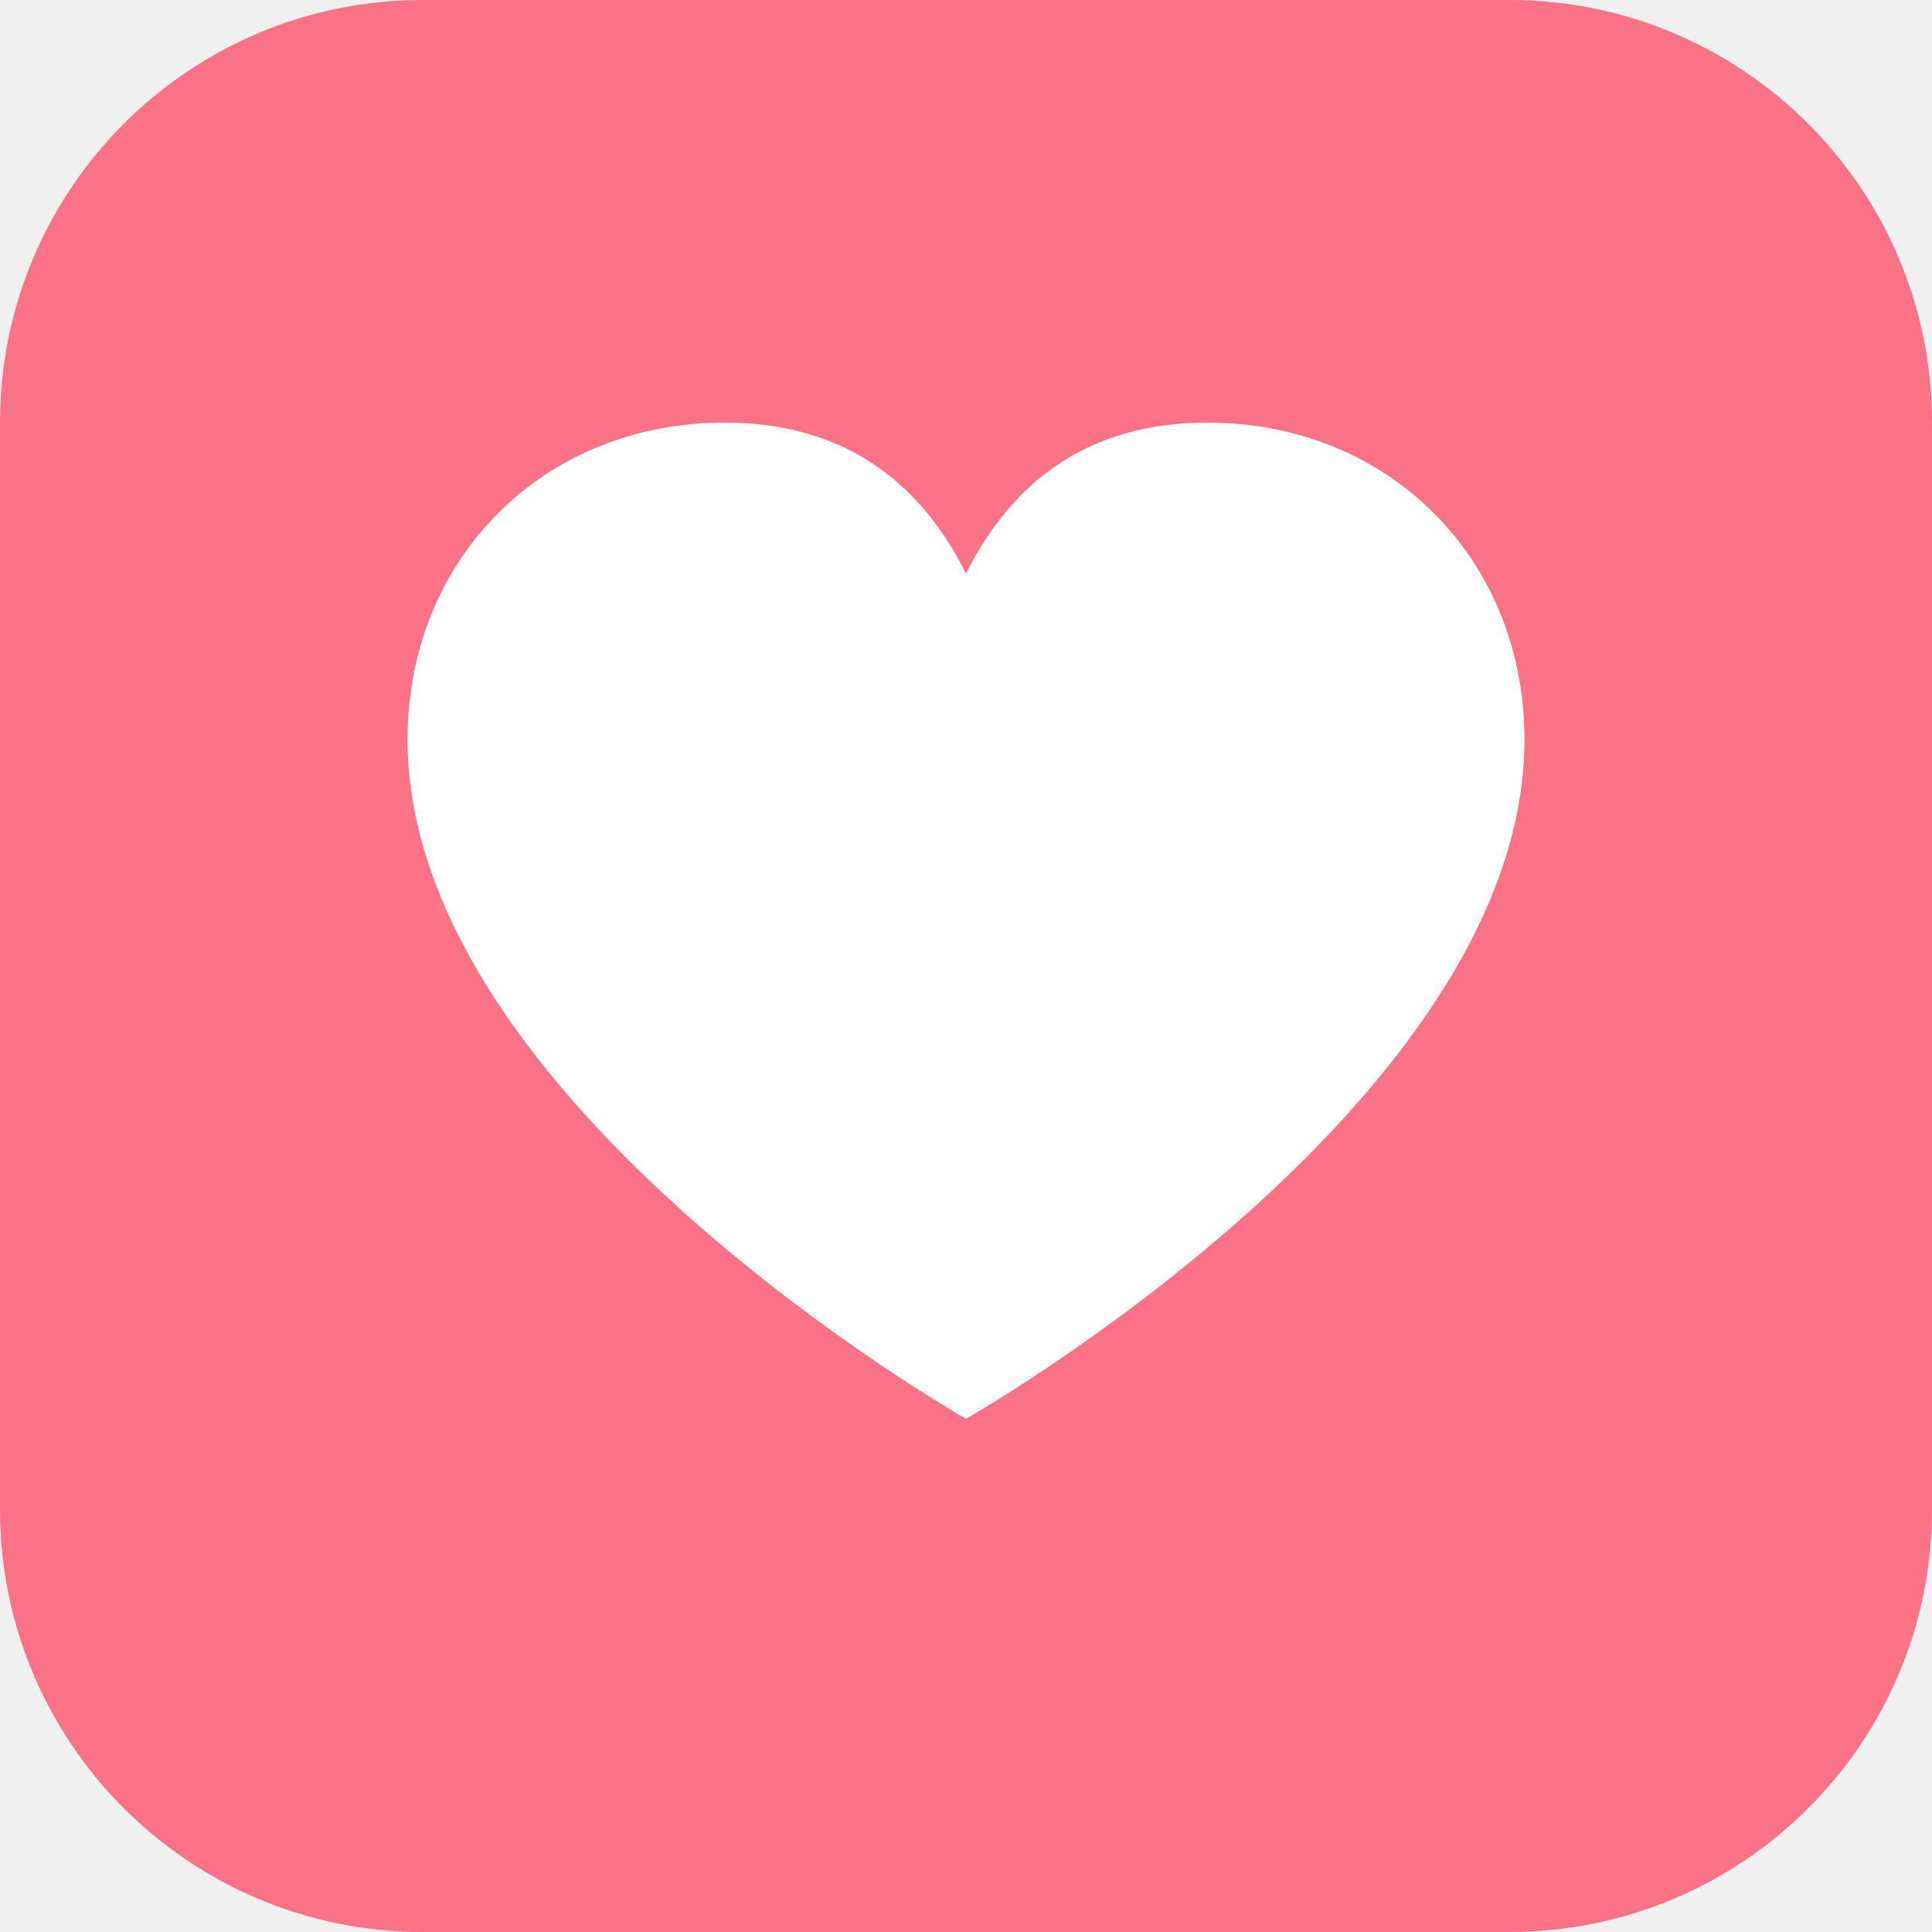
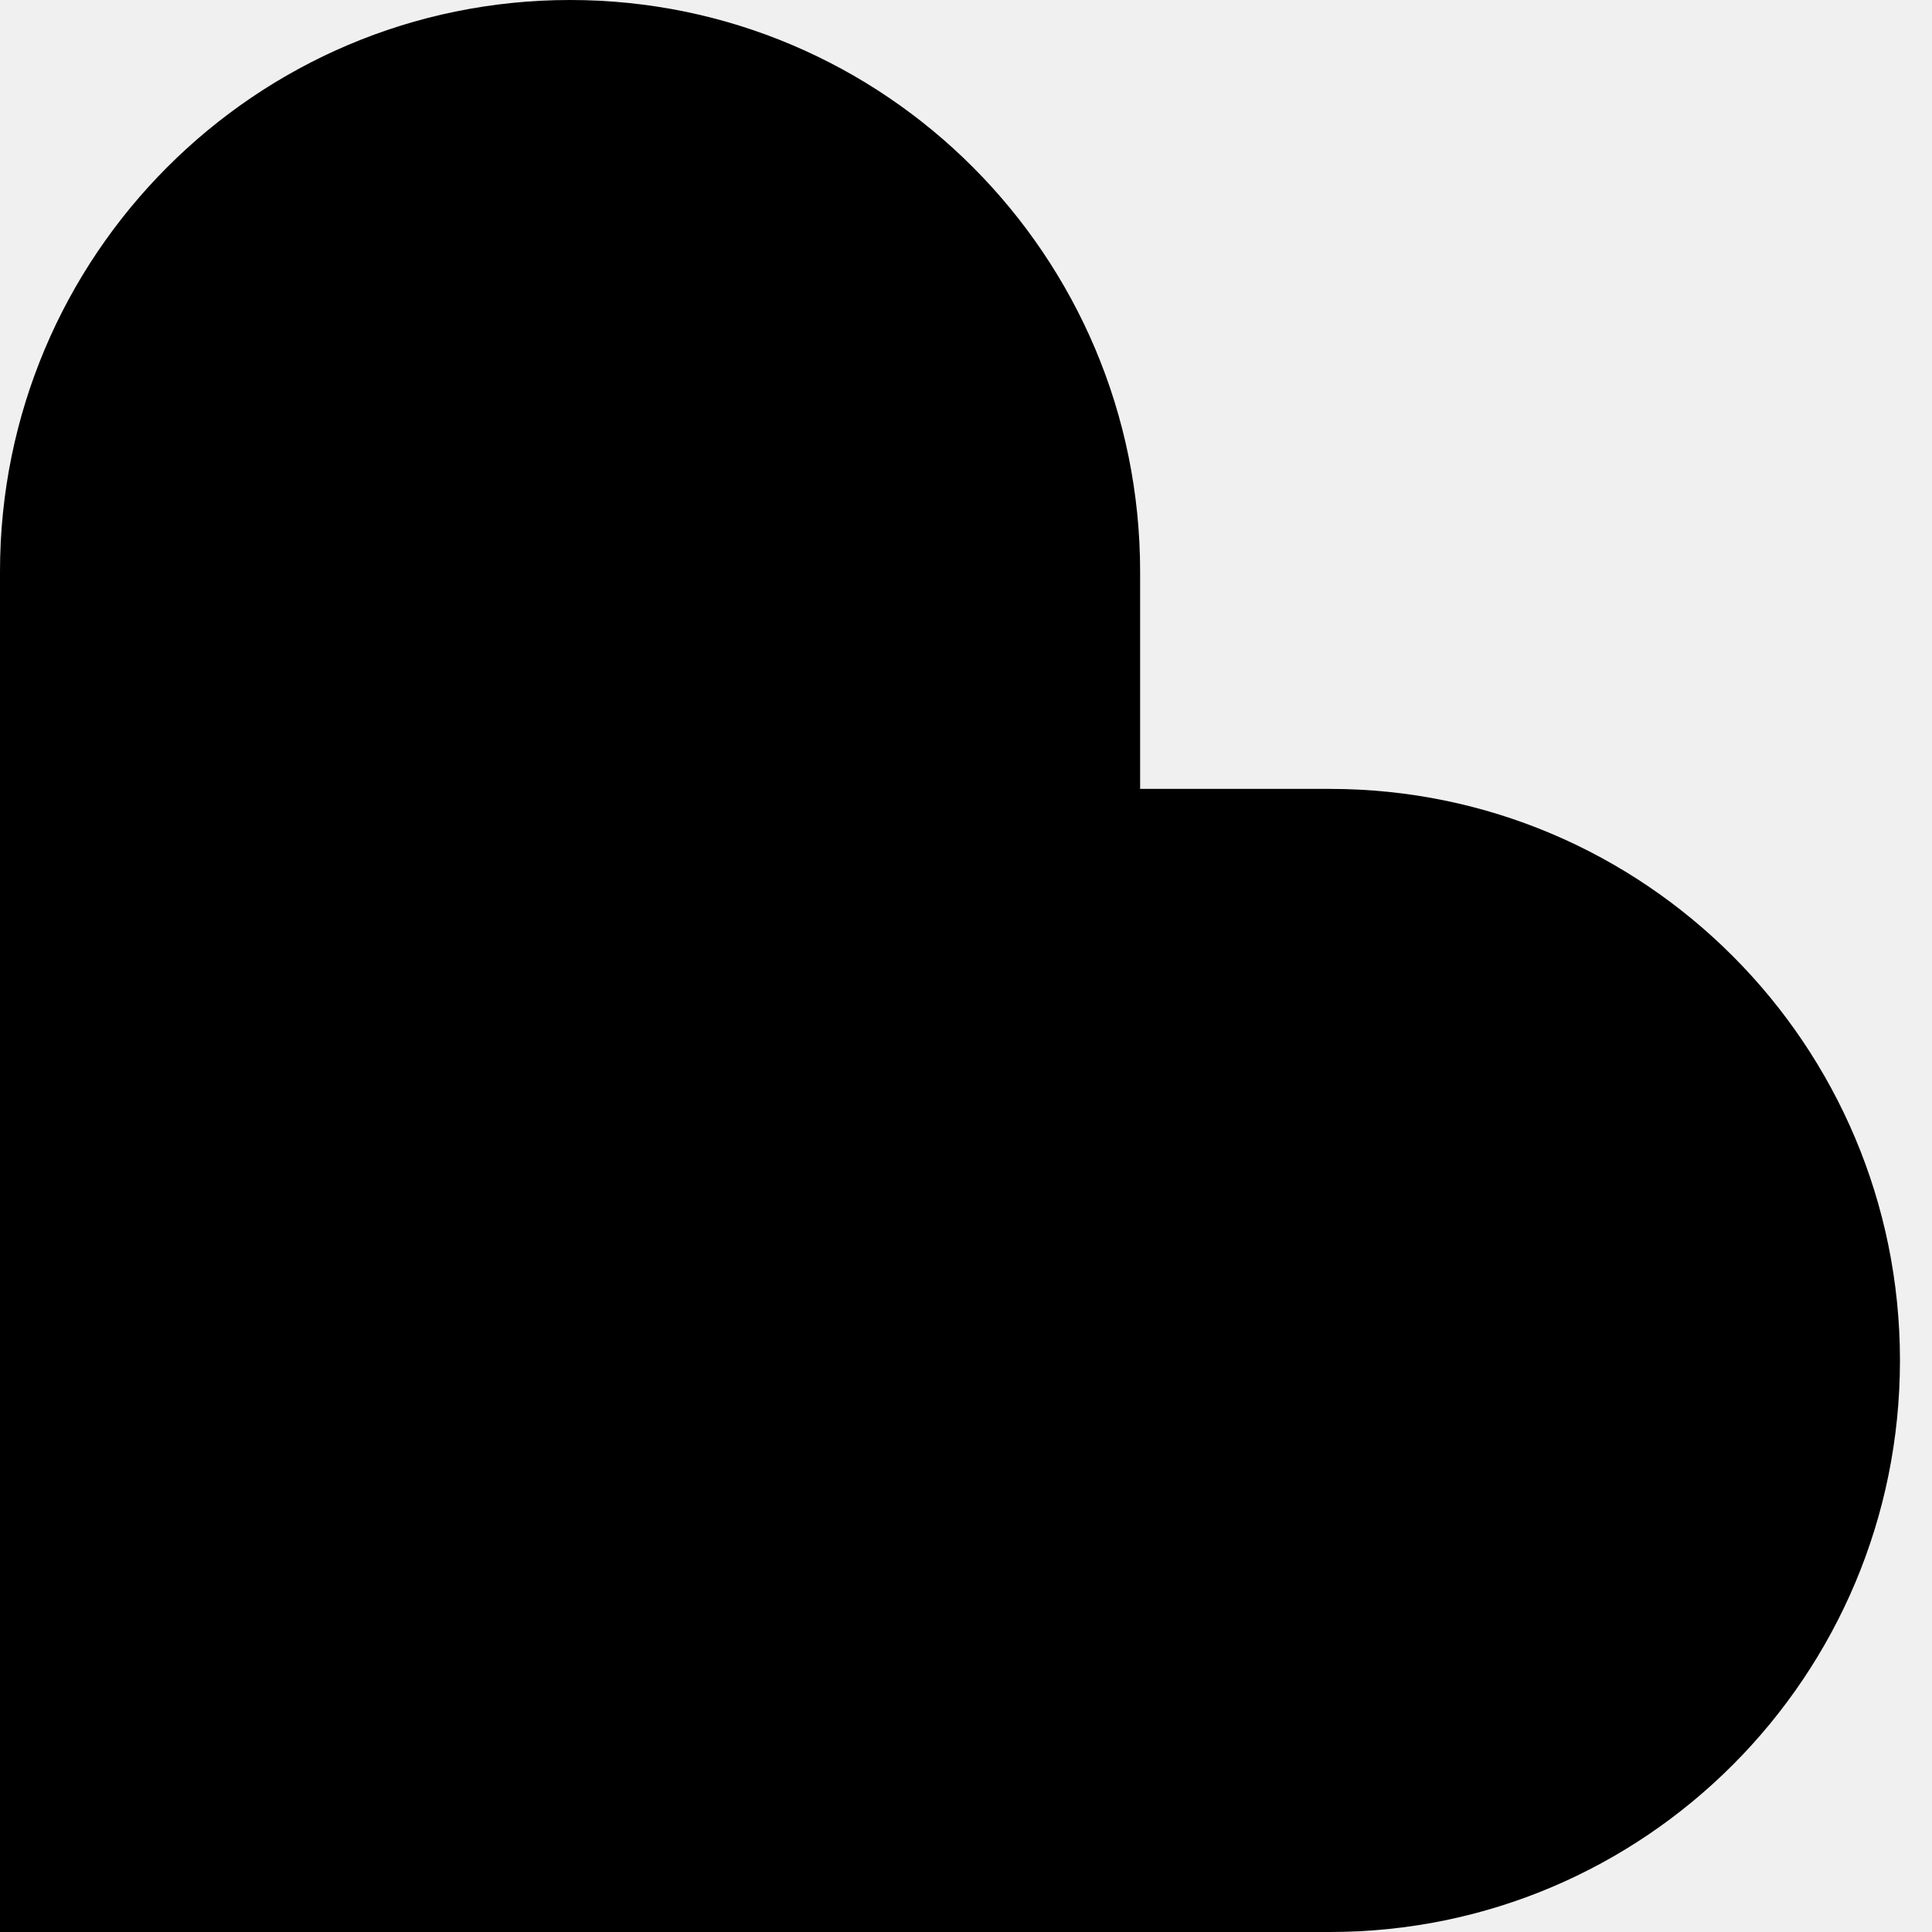
- <svg xmlns="http://www.w3.org/2000/svg" viewBox="0 0 128 128">
-   <rect width="128" height="128" rx="28" fill="#fb7185" />
-   <path d="M64 94S27 73 27 49c0-12 9-21 21-21 8 0 13 4 16 10 3-6 8-10 16-10 12 0 21 9 21 21 0 24-37 45-37 45z" fill="#fff" />
+ <svg xmlns="http://www.w3.org/2000/svg" fill="currentColor" fill-rule="evenodd" height="1em" style="flex:none;line-height:1" viewBox="0 0 24 24" width="1em">
+   <path clip-rule="evenodd" d="M7.082 0c3.91 0 7.081 3.179 7.081 7.1v2.7h2.357c3.91 0 7.082 3.178 7.082 7.1 0 3.923-3.17 7.1-7.082 7.1H0V7.1C0 3.18 3.17 0 7.082 0z" />
</svg>
